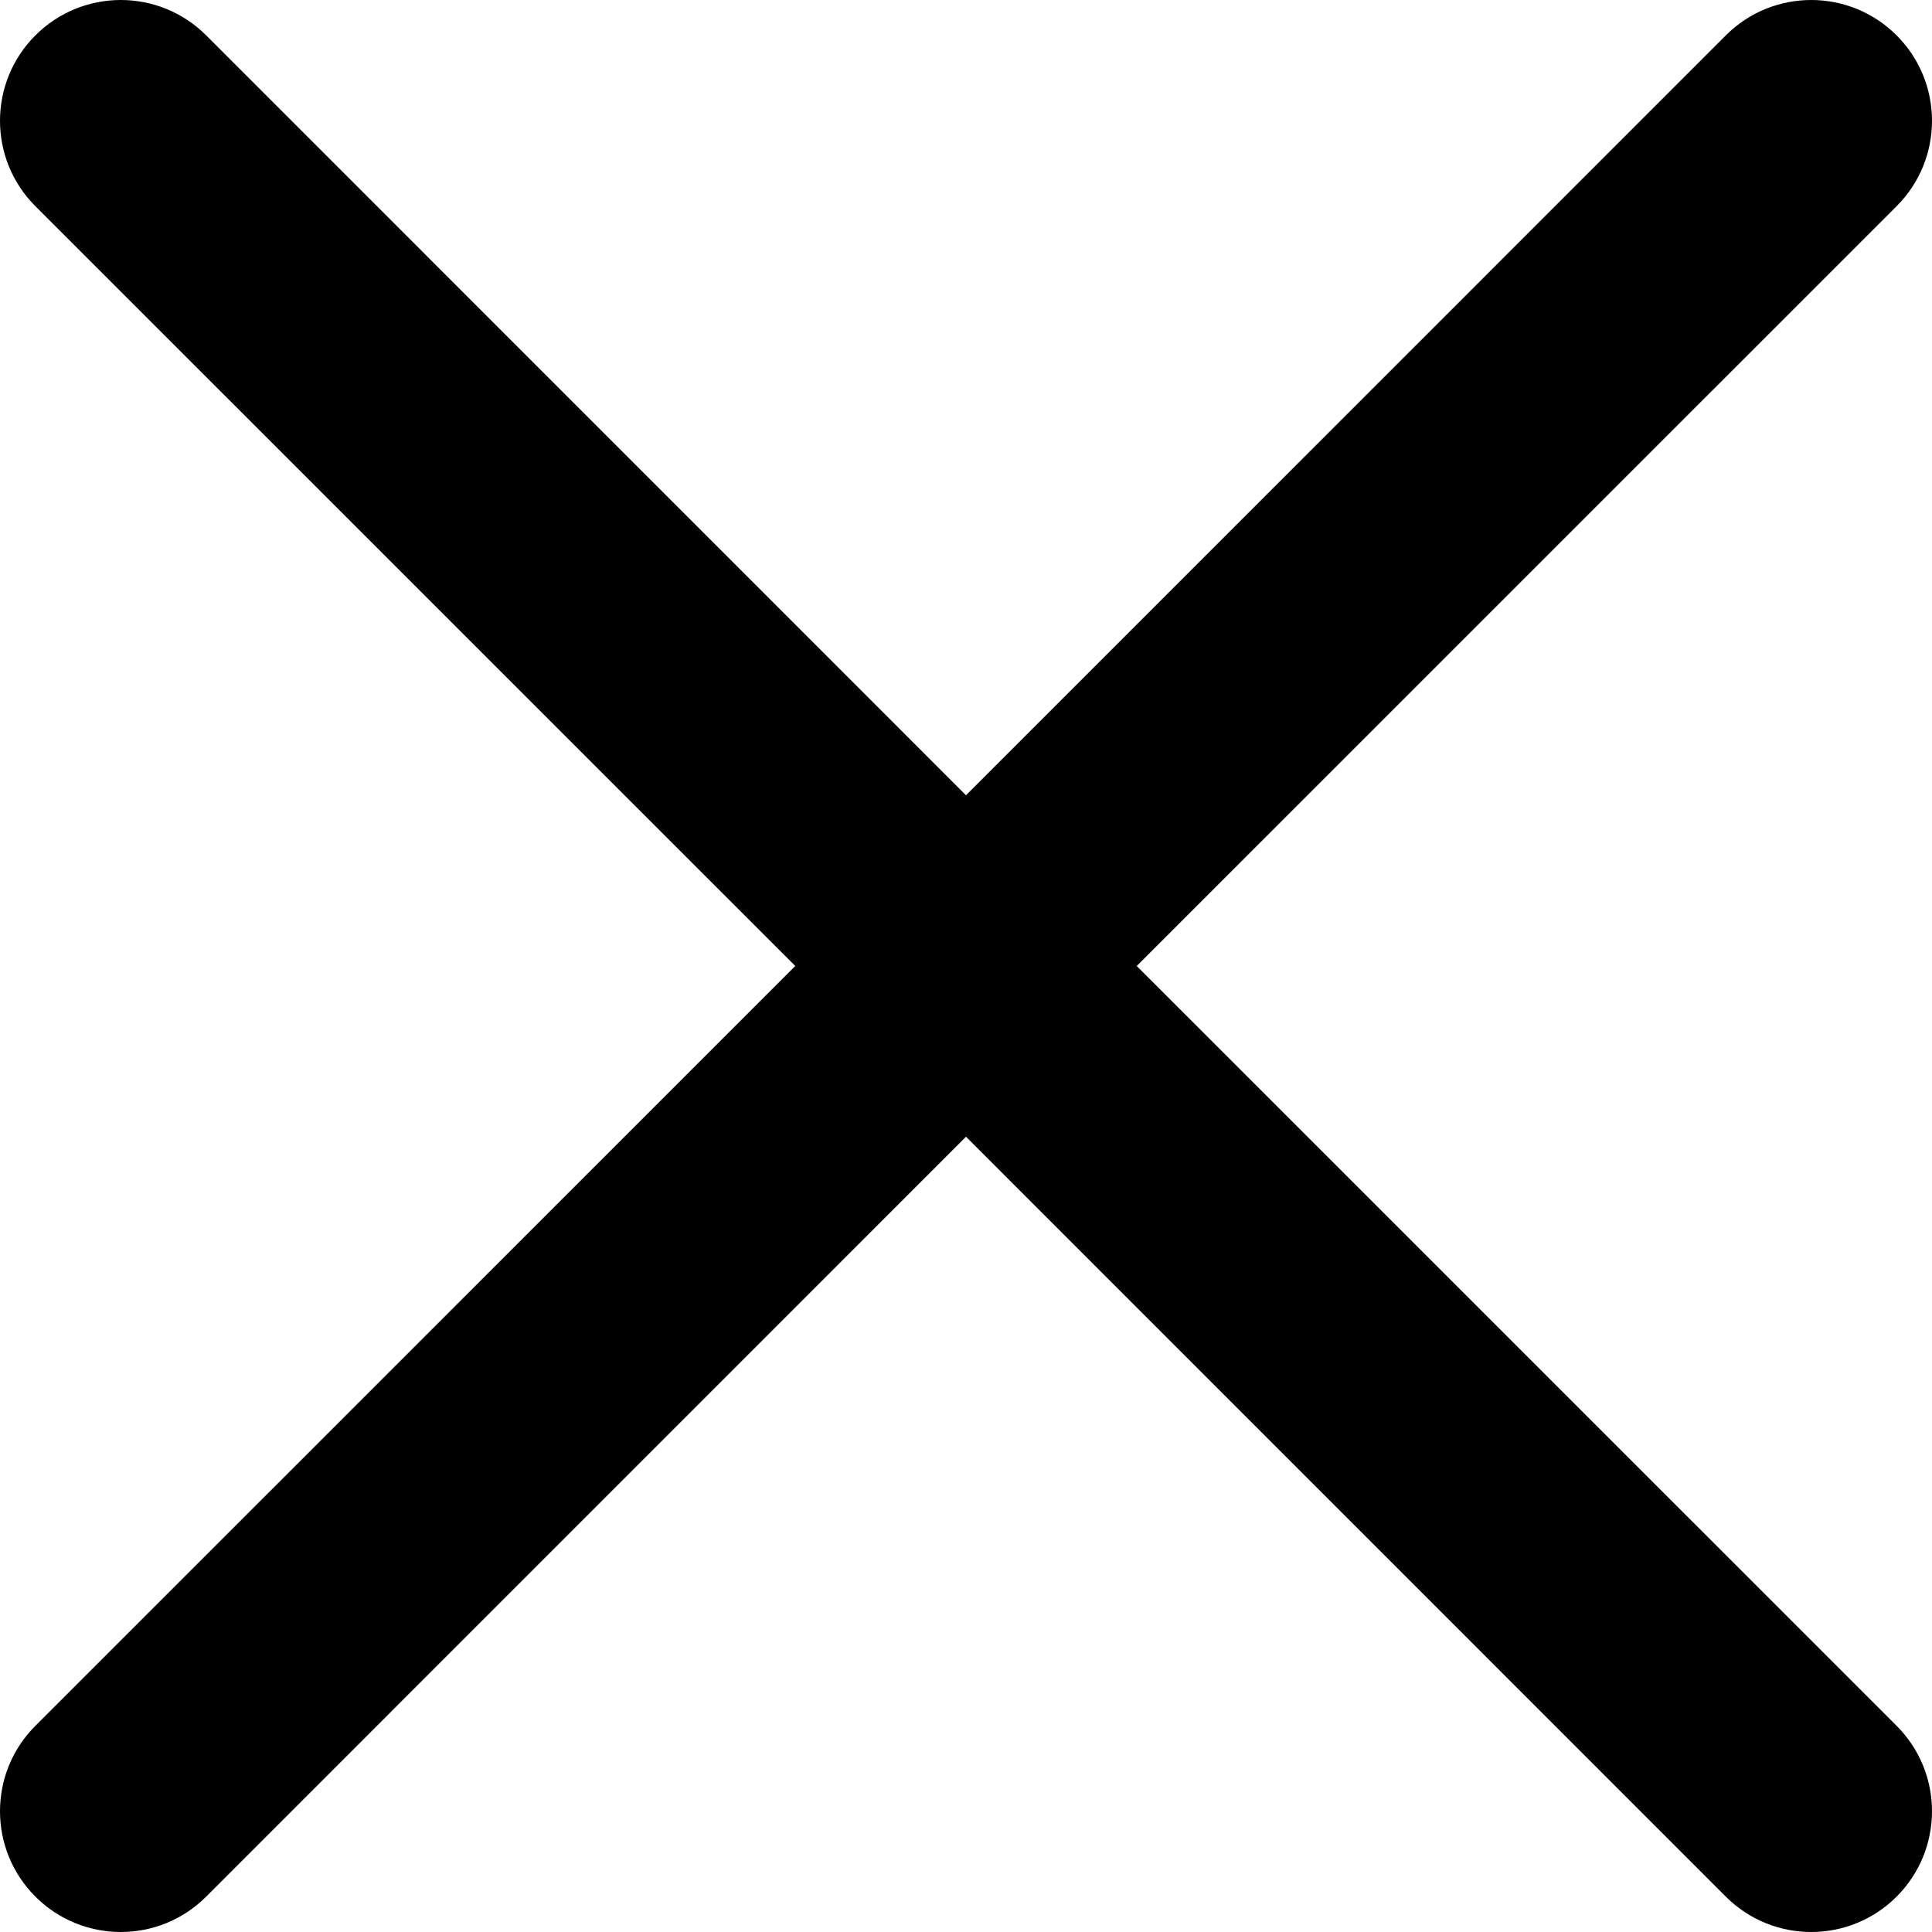
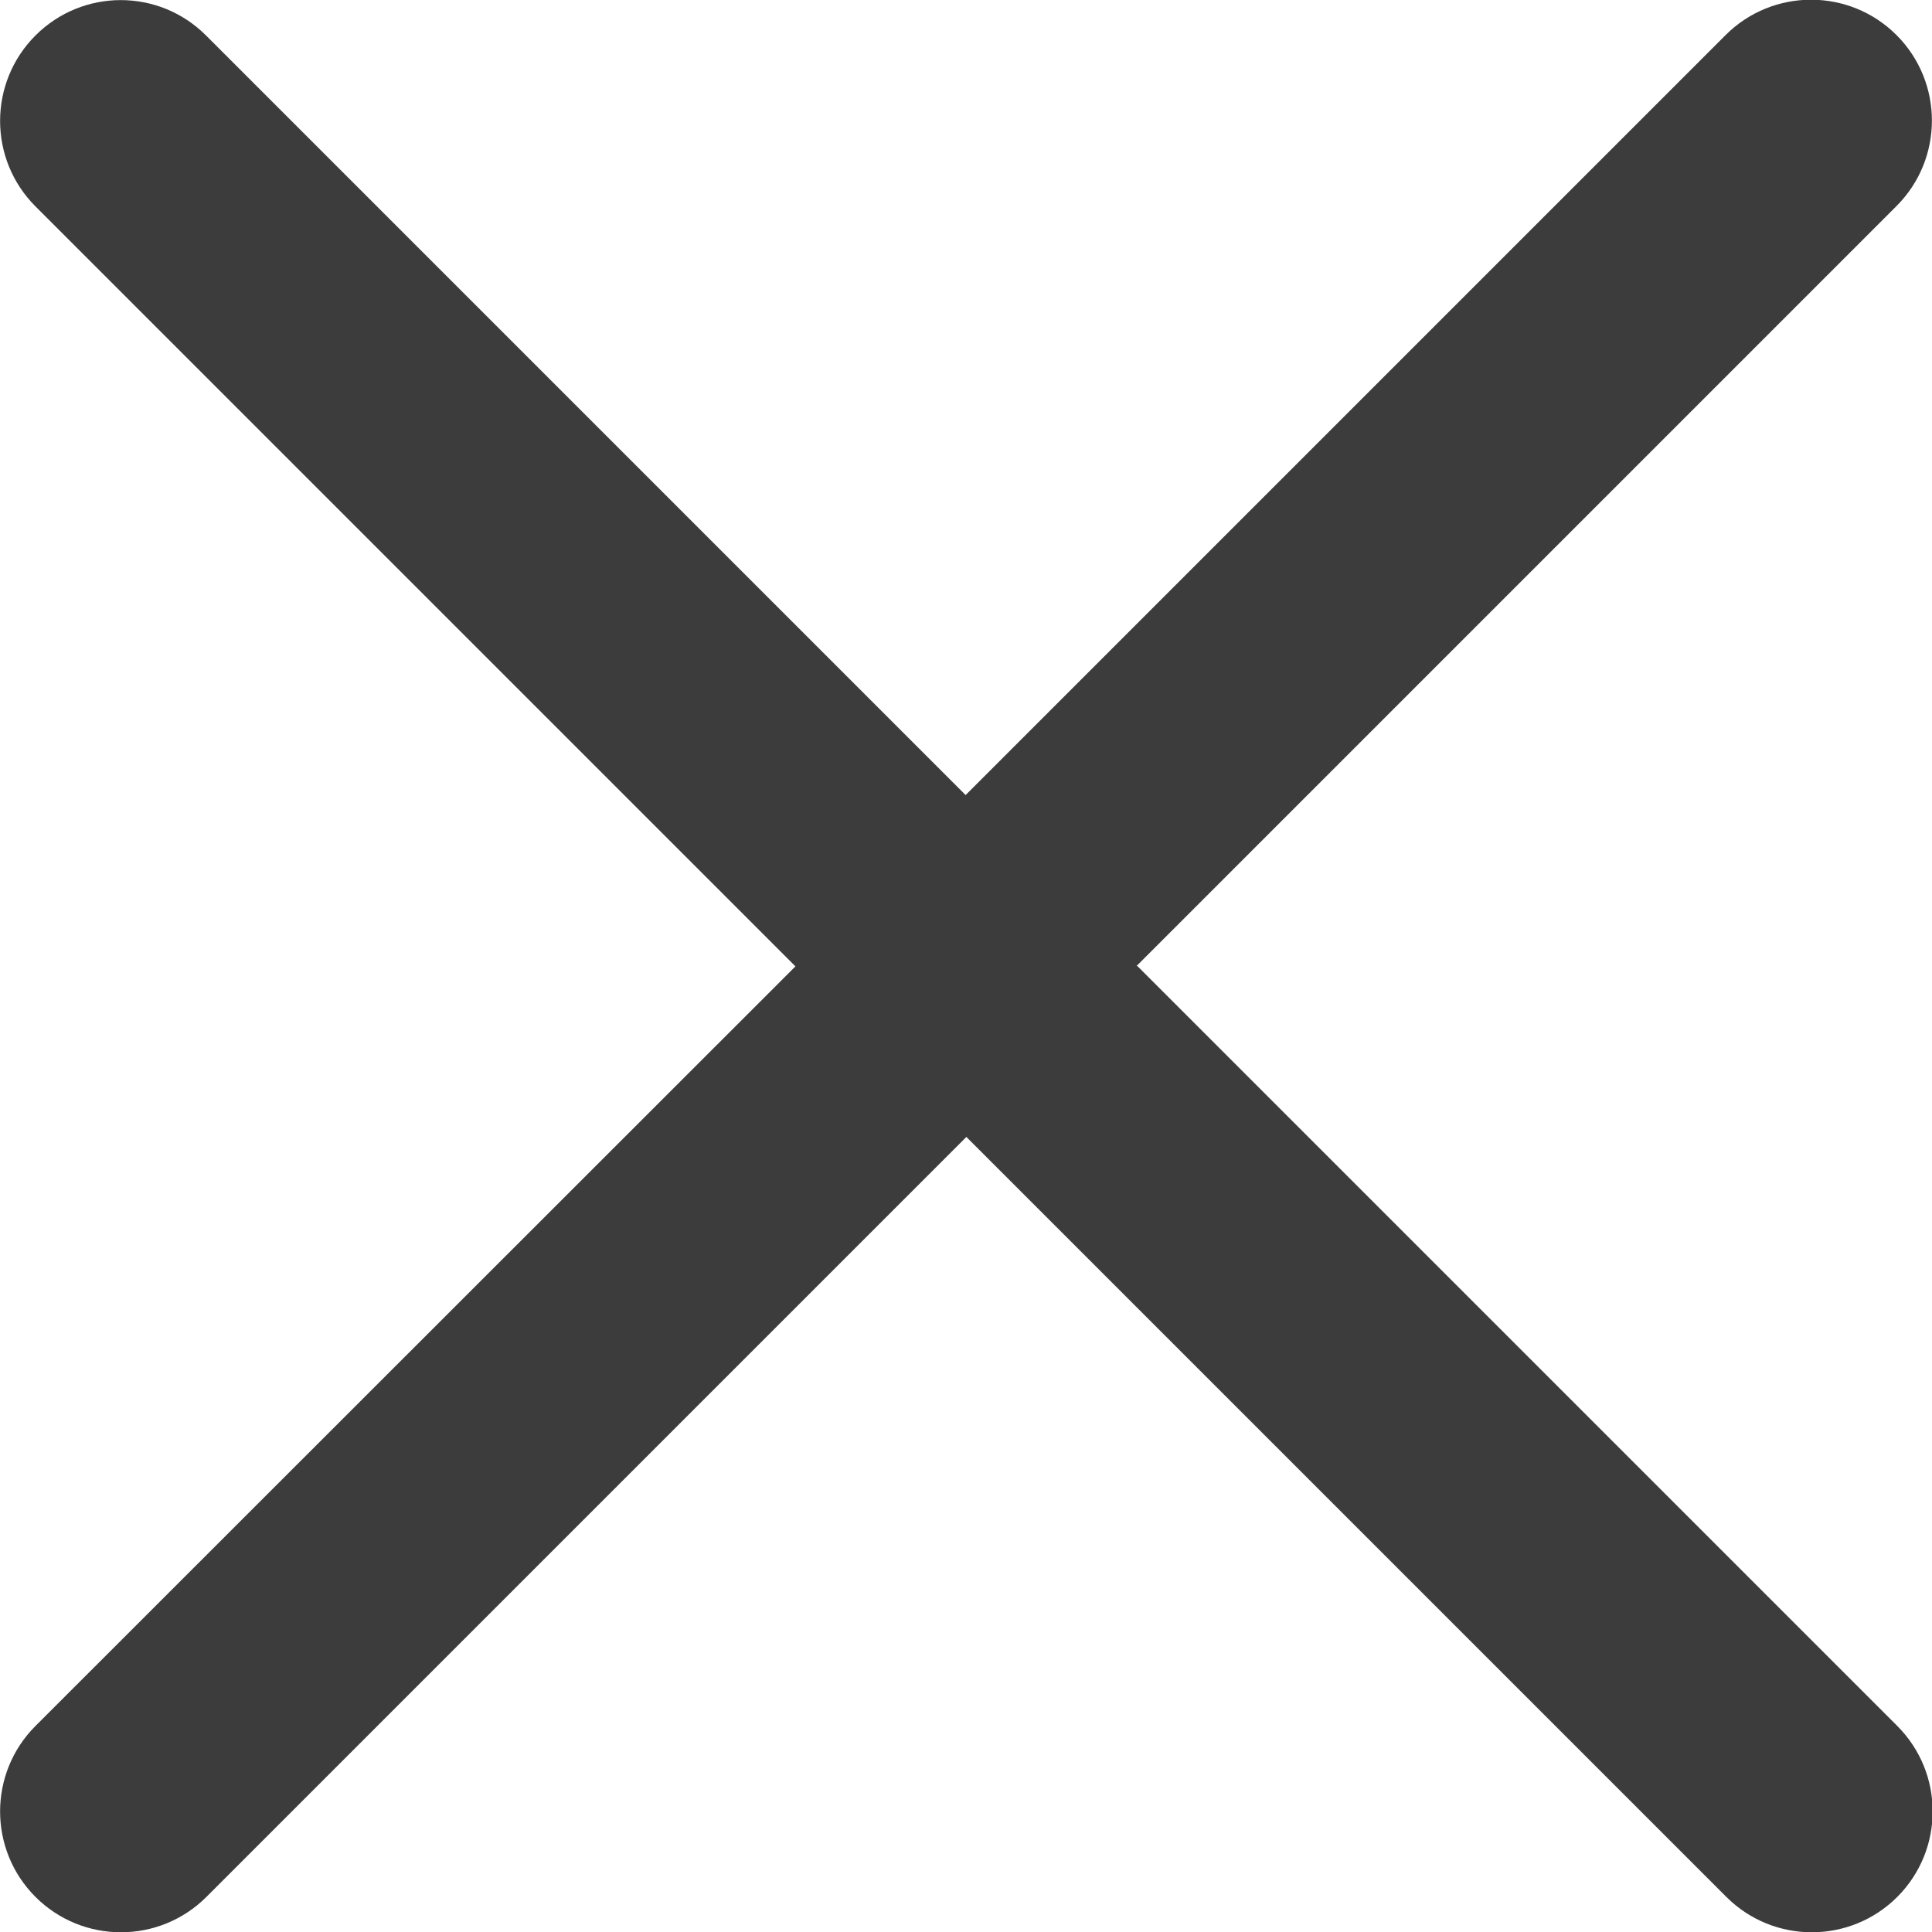
- <svg xmlns="http://www.w3.org/2000/svg" version="1.1" id="Capa_1" x="0px" y="0px" viewBox="0 0 512.021 512.021" style="enable-background:new 0 0 512.021 512.021;" xml:space="preserve" width="512" height="512">
+ <svg xmlns="http://www.w3.org/2000/svg" version="1.1" viewBox="0 0 512 512">
+   <defs>
+     <style>
+       .cls-1 {
+         fill: #3c3c3c;
+       }
+     </style>
+   </defs>
  <g>
-     <path d="M301.258,256.01L502.645,54.645c12.501-12.501,12.501-32.769,0-45.269c-12.501-12.501-32.769-12.501-45.269,0l0,0   L256.01,210.762L54.645,9.376c-12.501-12.501-32.769-12.501-45.269,0s-12.501,32.769,0,45.269L210.762,256.01L9.376,457.376   c-12.501,12.501-12.501,32.769,0,45.269s32.769,12.501,45.269,0L256.01,301.258l201.365,201.387   c12.501,12.501,32.769,12.501,45.269,0c12.501-12.501,12.501-32.769,0-45.269L301.258,256.01z" />
+     <g id="Capa_1">
+       <path class="cls-1" d="M301.2,256L502.6,54.6c12.5-12.5,12.5-32.8,0-45.3-12.5-12.5-32.8-12.5-45.3,0h0l-201.4,201.4L54.6,9.4C42.1-3.1,21.9-3.1,9.4,9.4s-12.5,32.8,0,45.3l201.4,201.4L9.4,457.4c-12.5,12.5-12.5,32.8,0,45.3s32.8,12.5,45.3,0l201.4-201.4,201.4,201.4c12.5,12.5,32.8,12.5,45.3,0,12.5-12.5,12.5-32.8,0-45.3l-201.4-201.4Z" />
+     </g>
  </g>
</svg>
